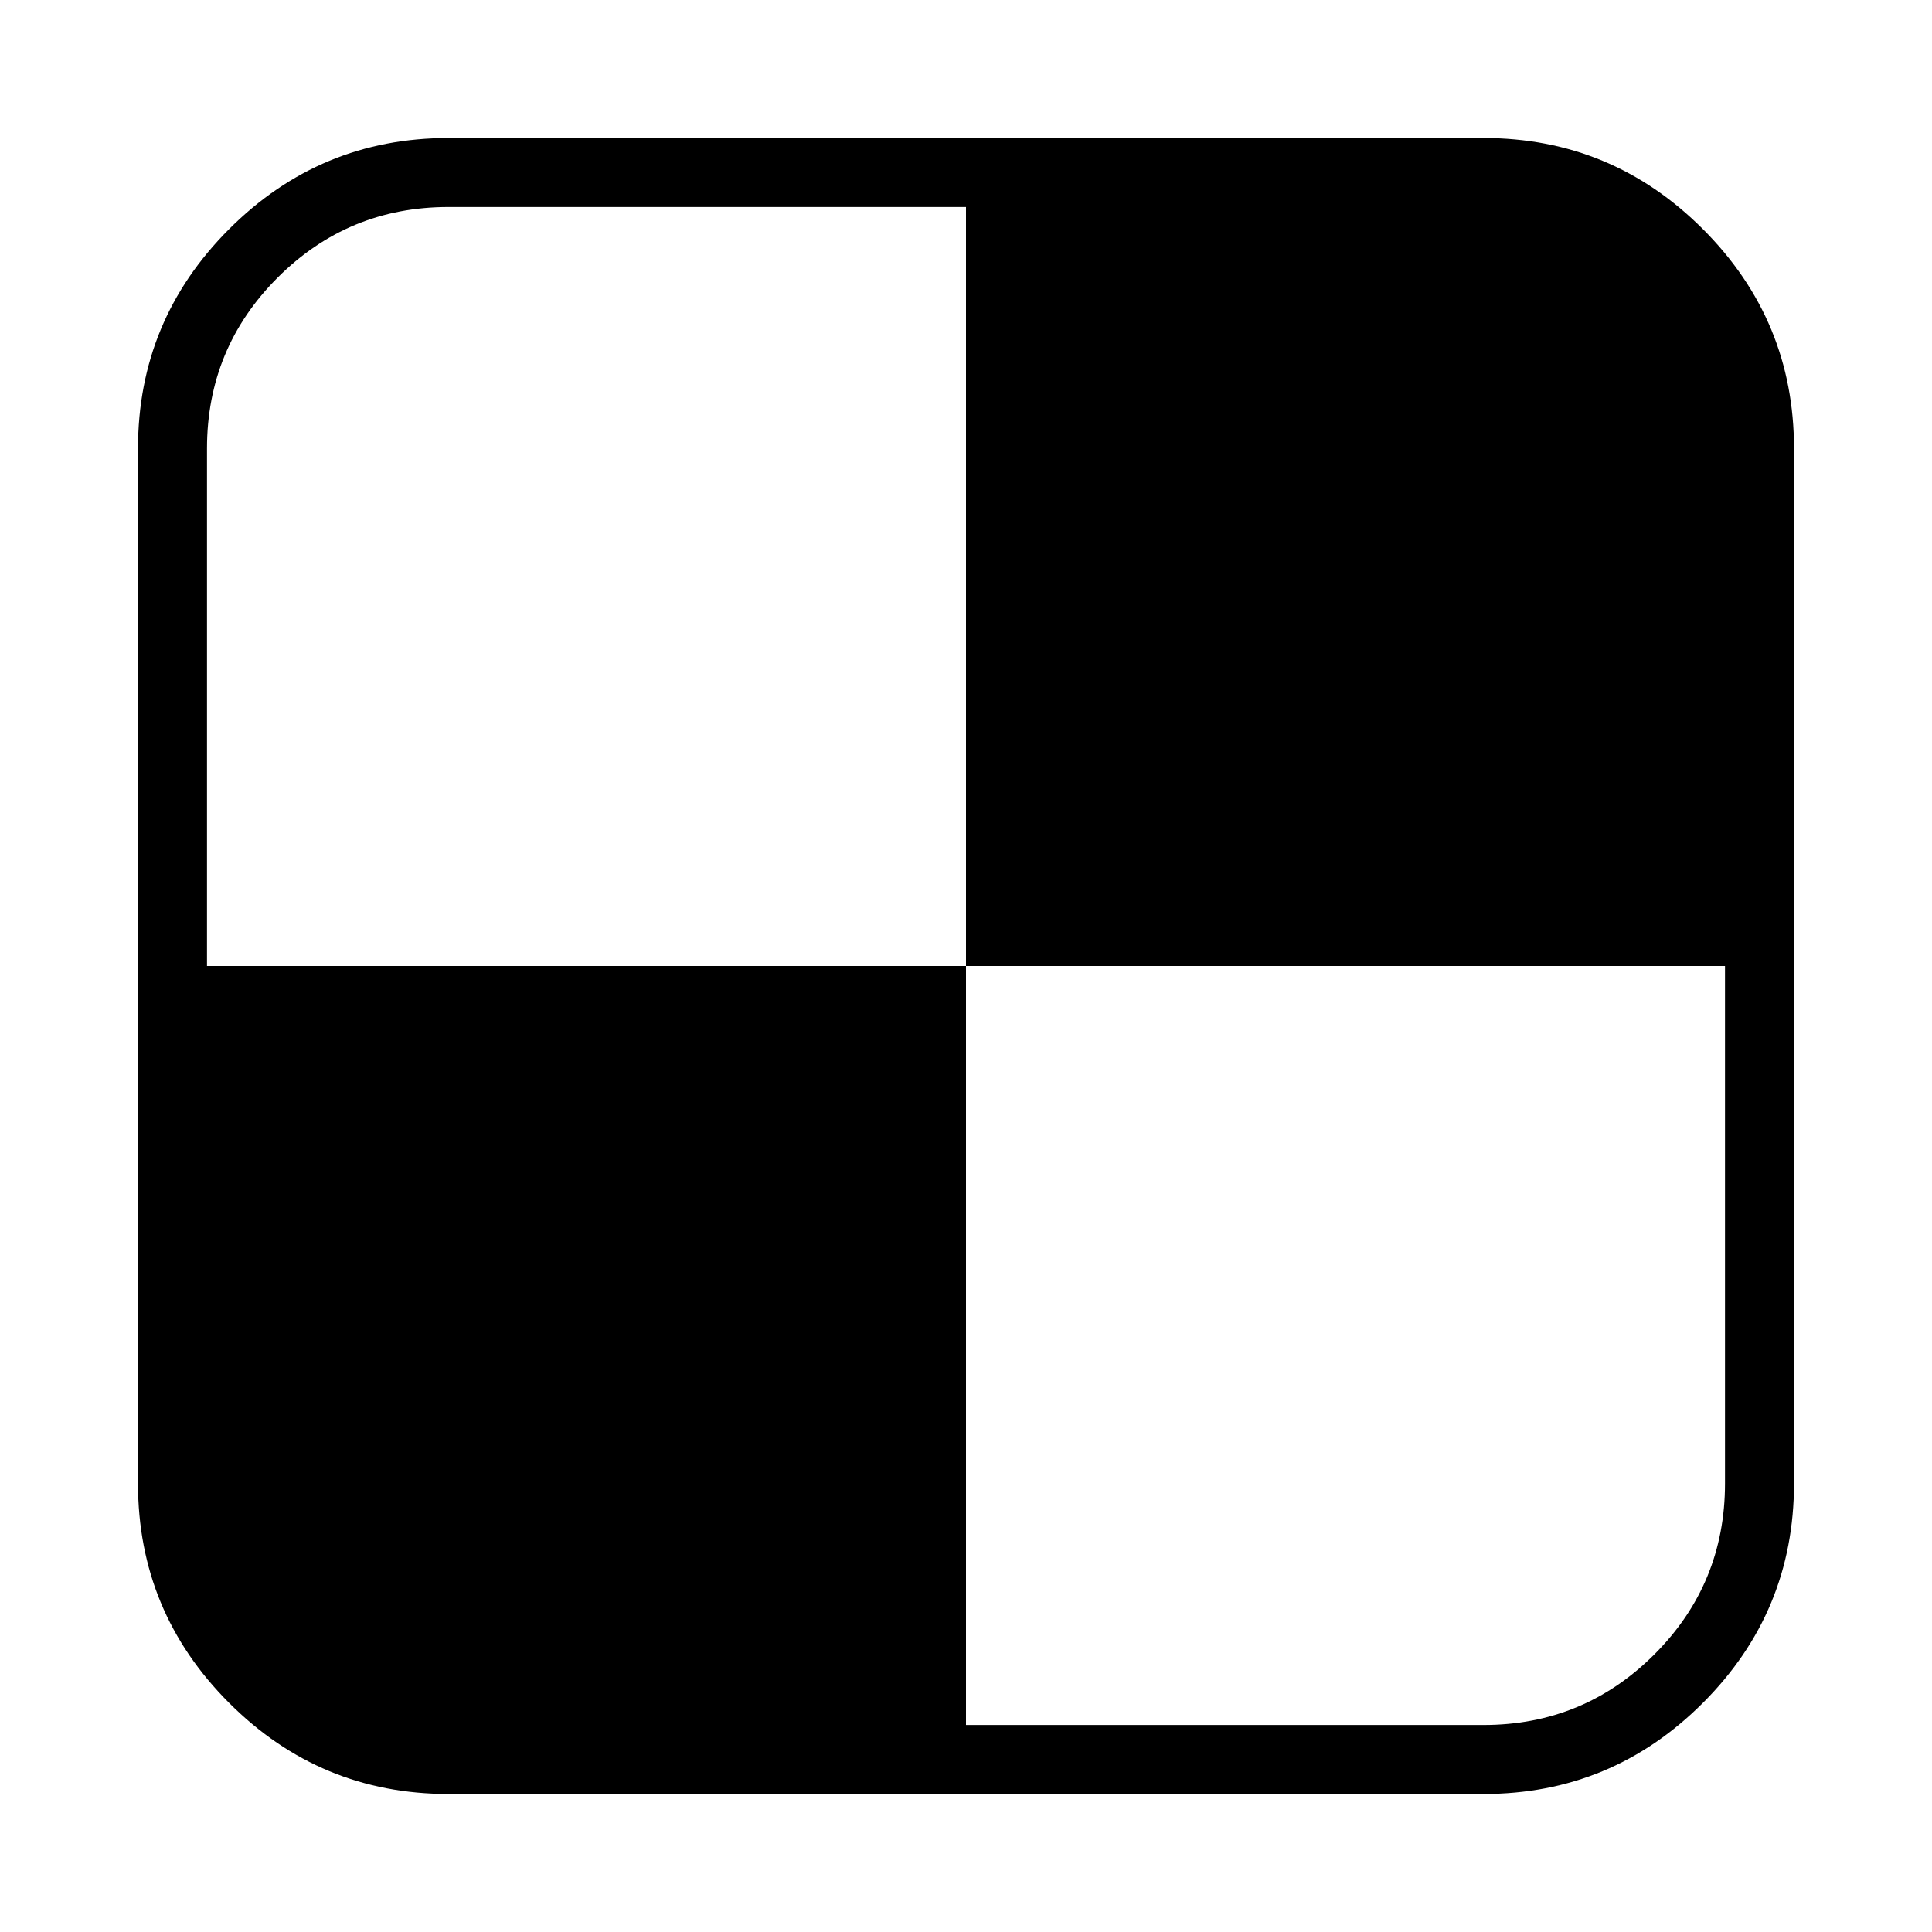
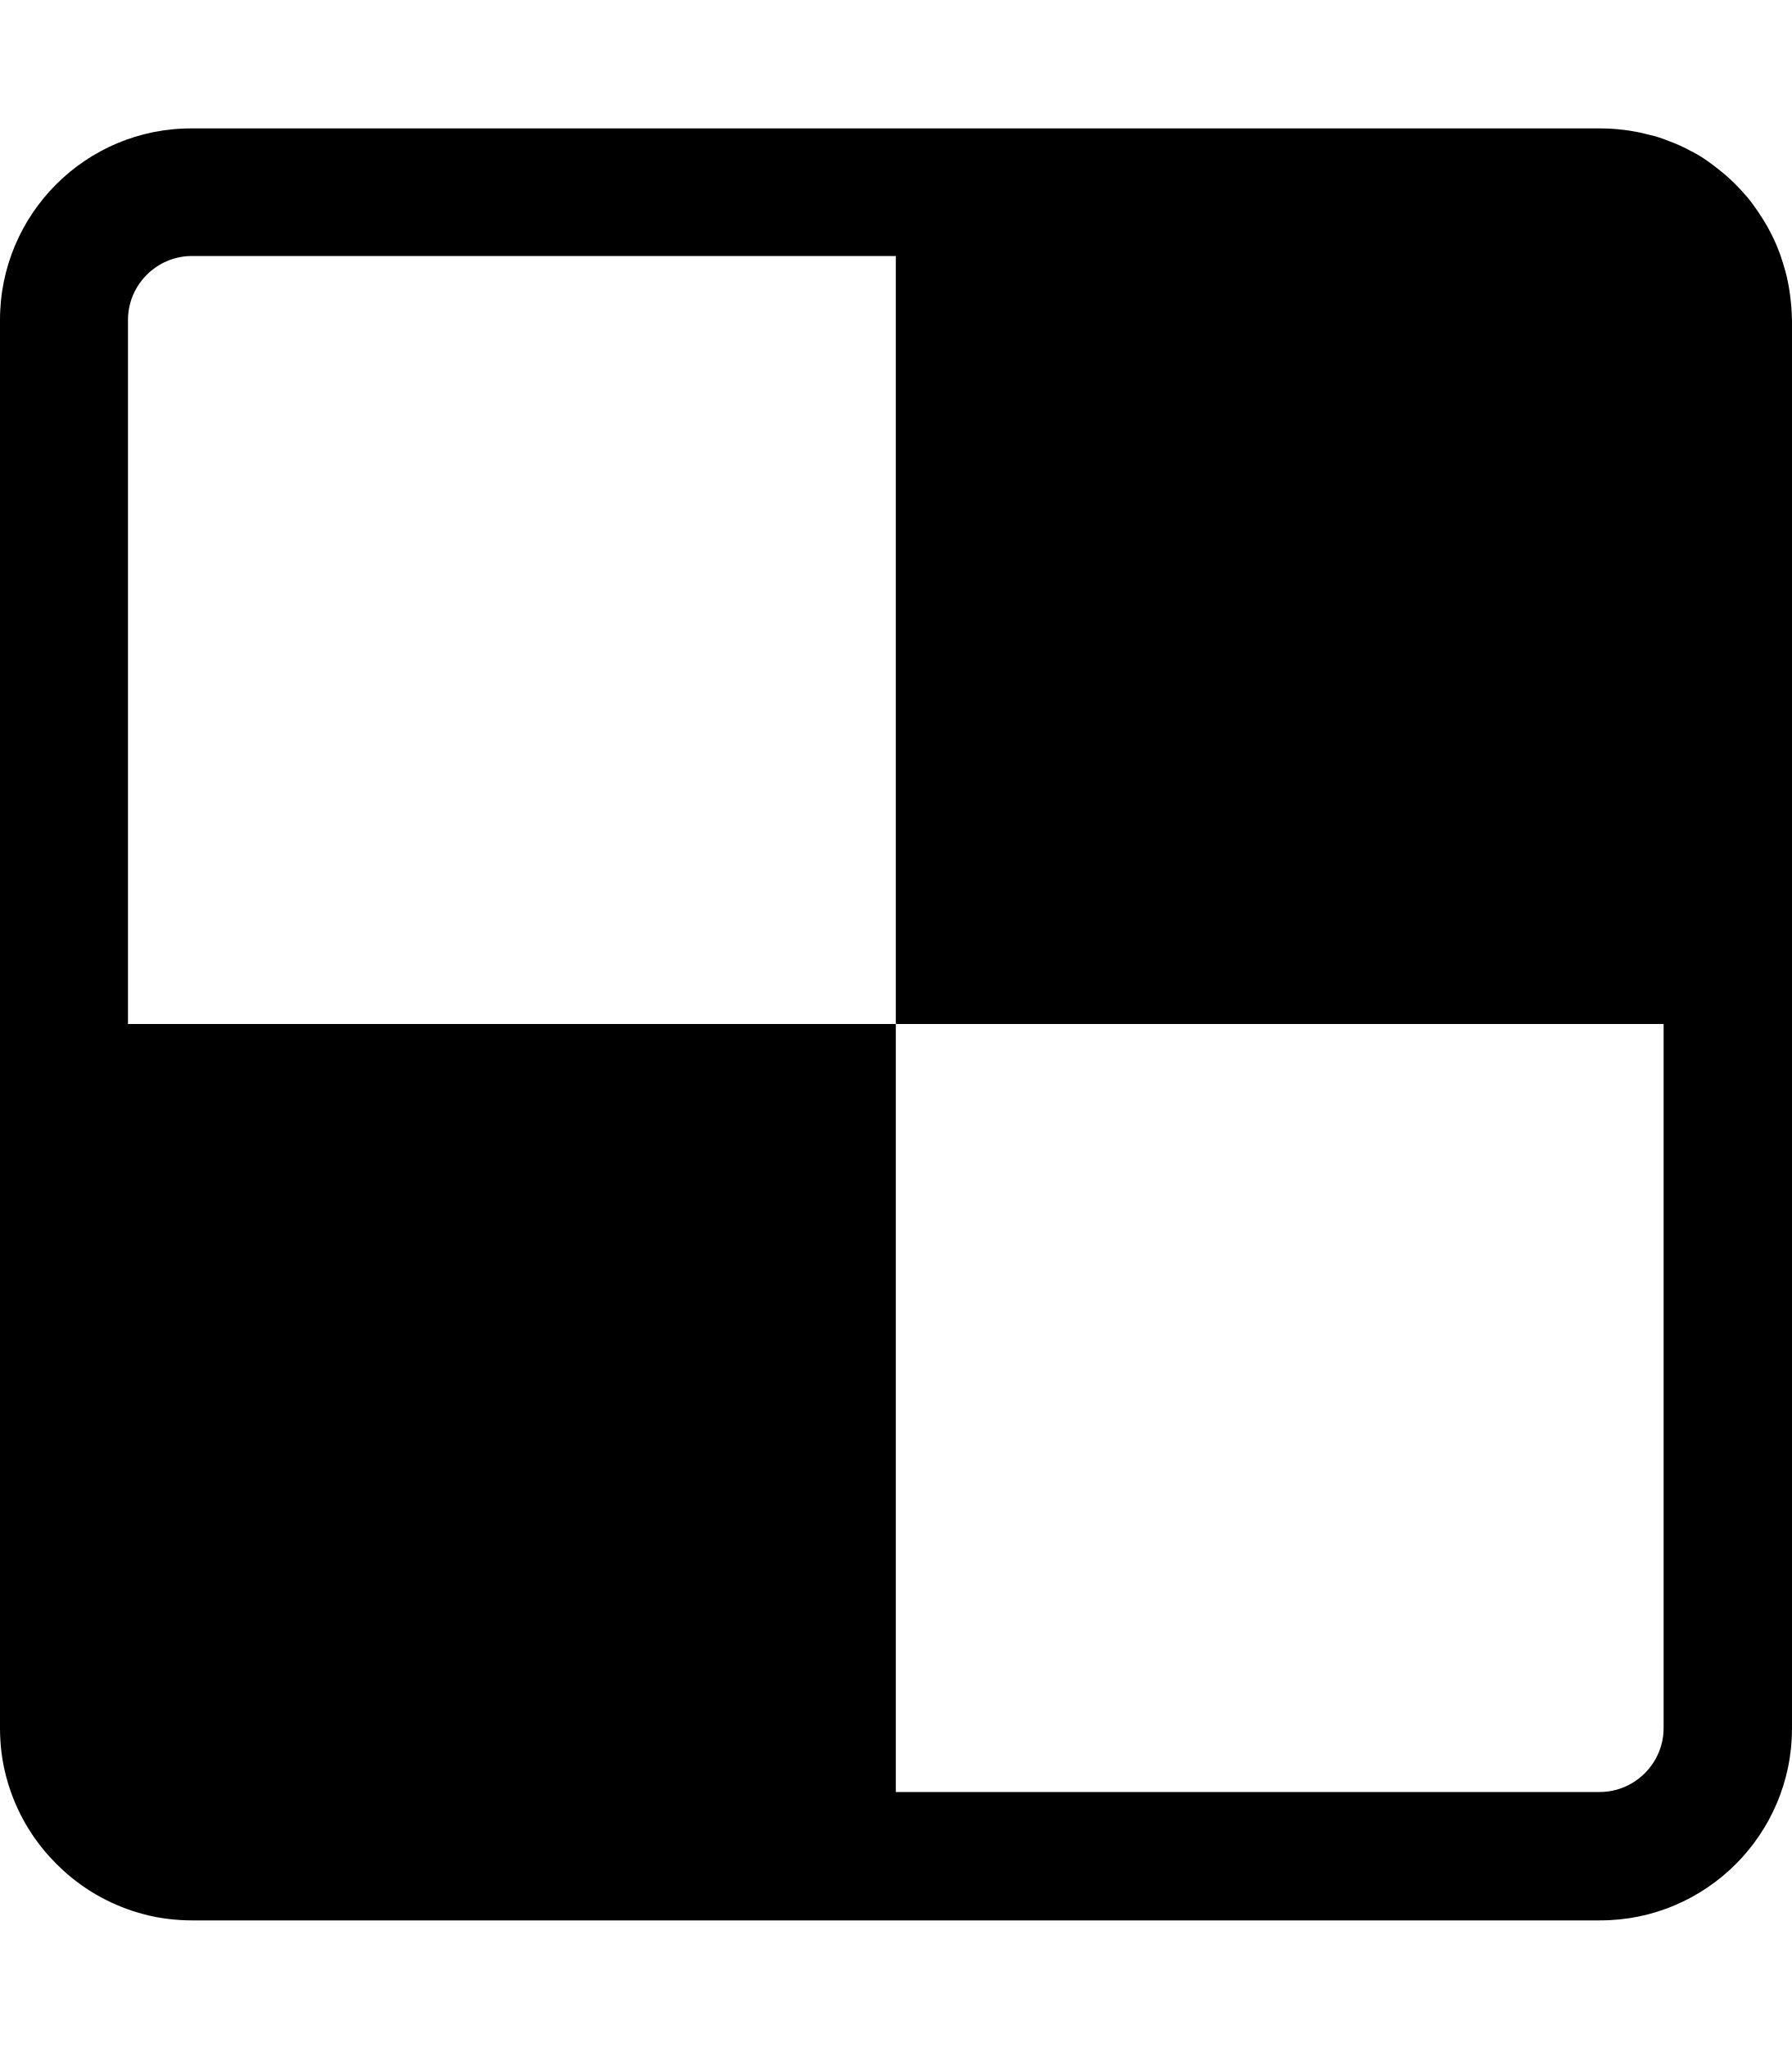
- <svg xmlns="http://www.w3.org/2000/svg" width="1792" height="1792" viewBox="0 0 1792 1792">
-   <path d="M1600 1376v-480h-704v-704h-480q-93 0-158.5 65.5t-65.5 158.5v480h704v704h480q93 0 158.5-65.5t65.5-158.5zm64-960v960q0 119-84.5 203.5t-203.5 84.5h-960q-119 0-203.5-84.5t-84.5-203.5v-960q0-119 84.5-203.5t203.5-84.5h960q119 0 203.5 84.5t84.5 203.5z" />
+ <svg xmlns="http://www.w3.org/2000/svg" viewBox="0 0 448 512">
+   <path d="M446.5 68c-.4-1.5-.9-3-1.4-4.5-.9-2.5-2-4.8-3.3-7.1-1.4-2.4-3-4.8-4.7-6.9-2.1-2.5-4.4-4.8-6.9-6.8-1.1-.9-2.2-1.7-3.3-2.5-1.3-.9-2.6-1.7-4-2.4-1.8-1-3.6-1.8-5.5-2.5-1.7-.7-3.5-1.3-5.4-1.7-3.8-1-7.9-1.5-12-1.5H48C21.5 32 0 53.5 0 80v352c0 4.1.5 8.2 1.5 12 2 7.7 5.8 14.6 11 20.3 1 1.1 2.1 2.2 3.3 3.3 5.7 5.2 12.6 9 20.3 11 3.8 1 7.9 1.5 12 1.5h352c26.5 0 48-21.5 48-48V80c-.1-4.1-.6-8.2-1.6-12zM416 432c0 8.8-7.2 16-16 16H224V256H32V80c0-8.8 7.2-16 16-16h176v192h192v176z" />
</svg>
